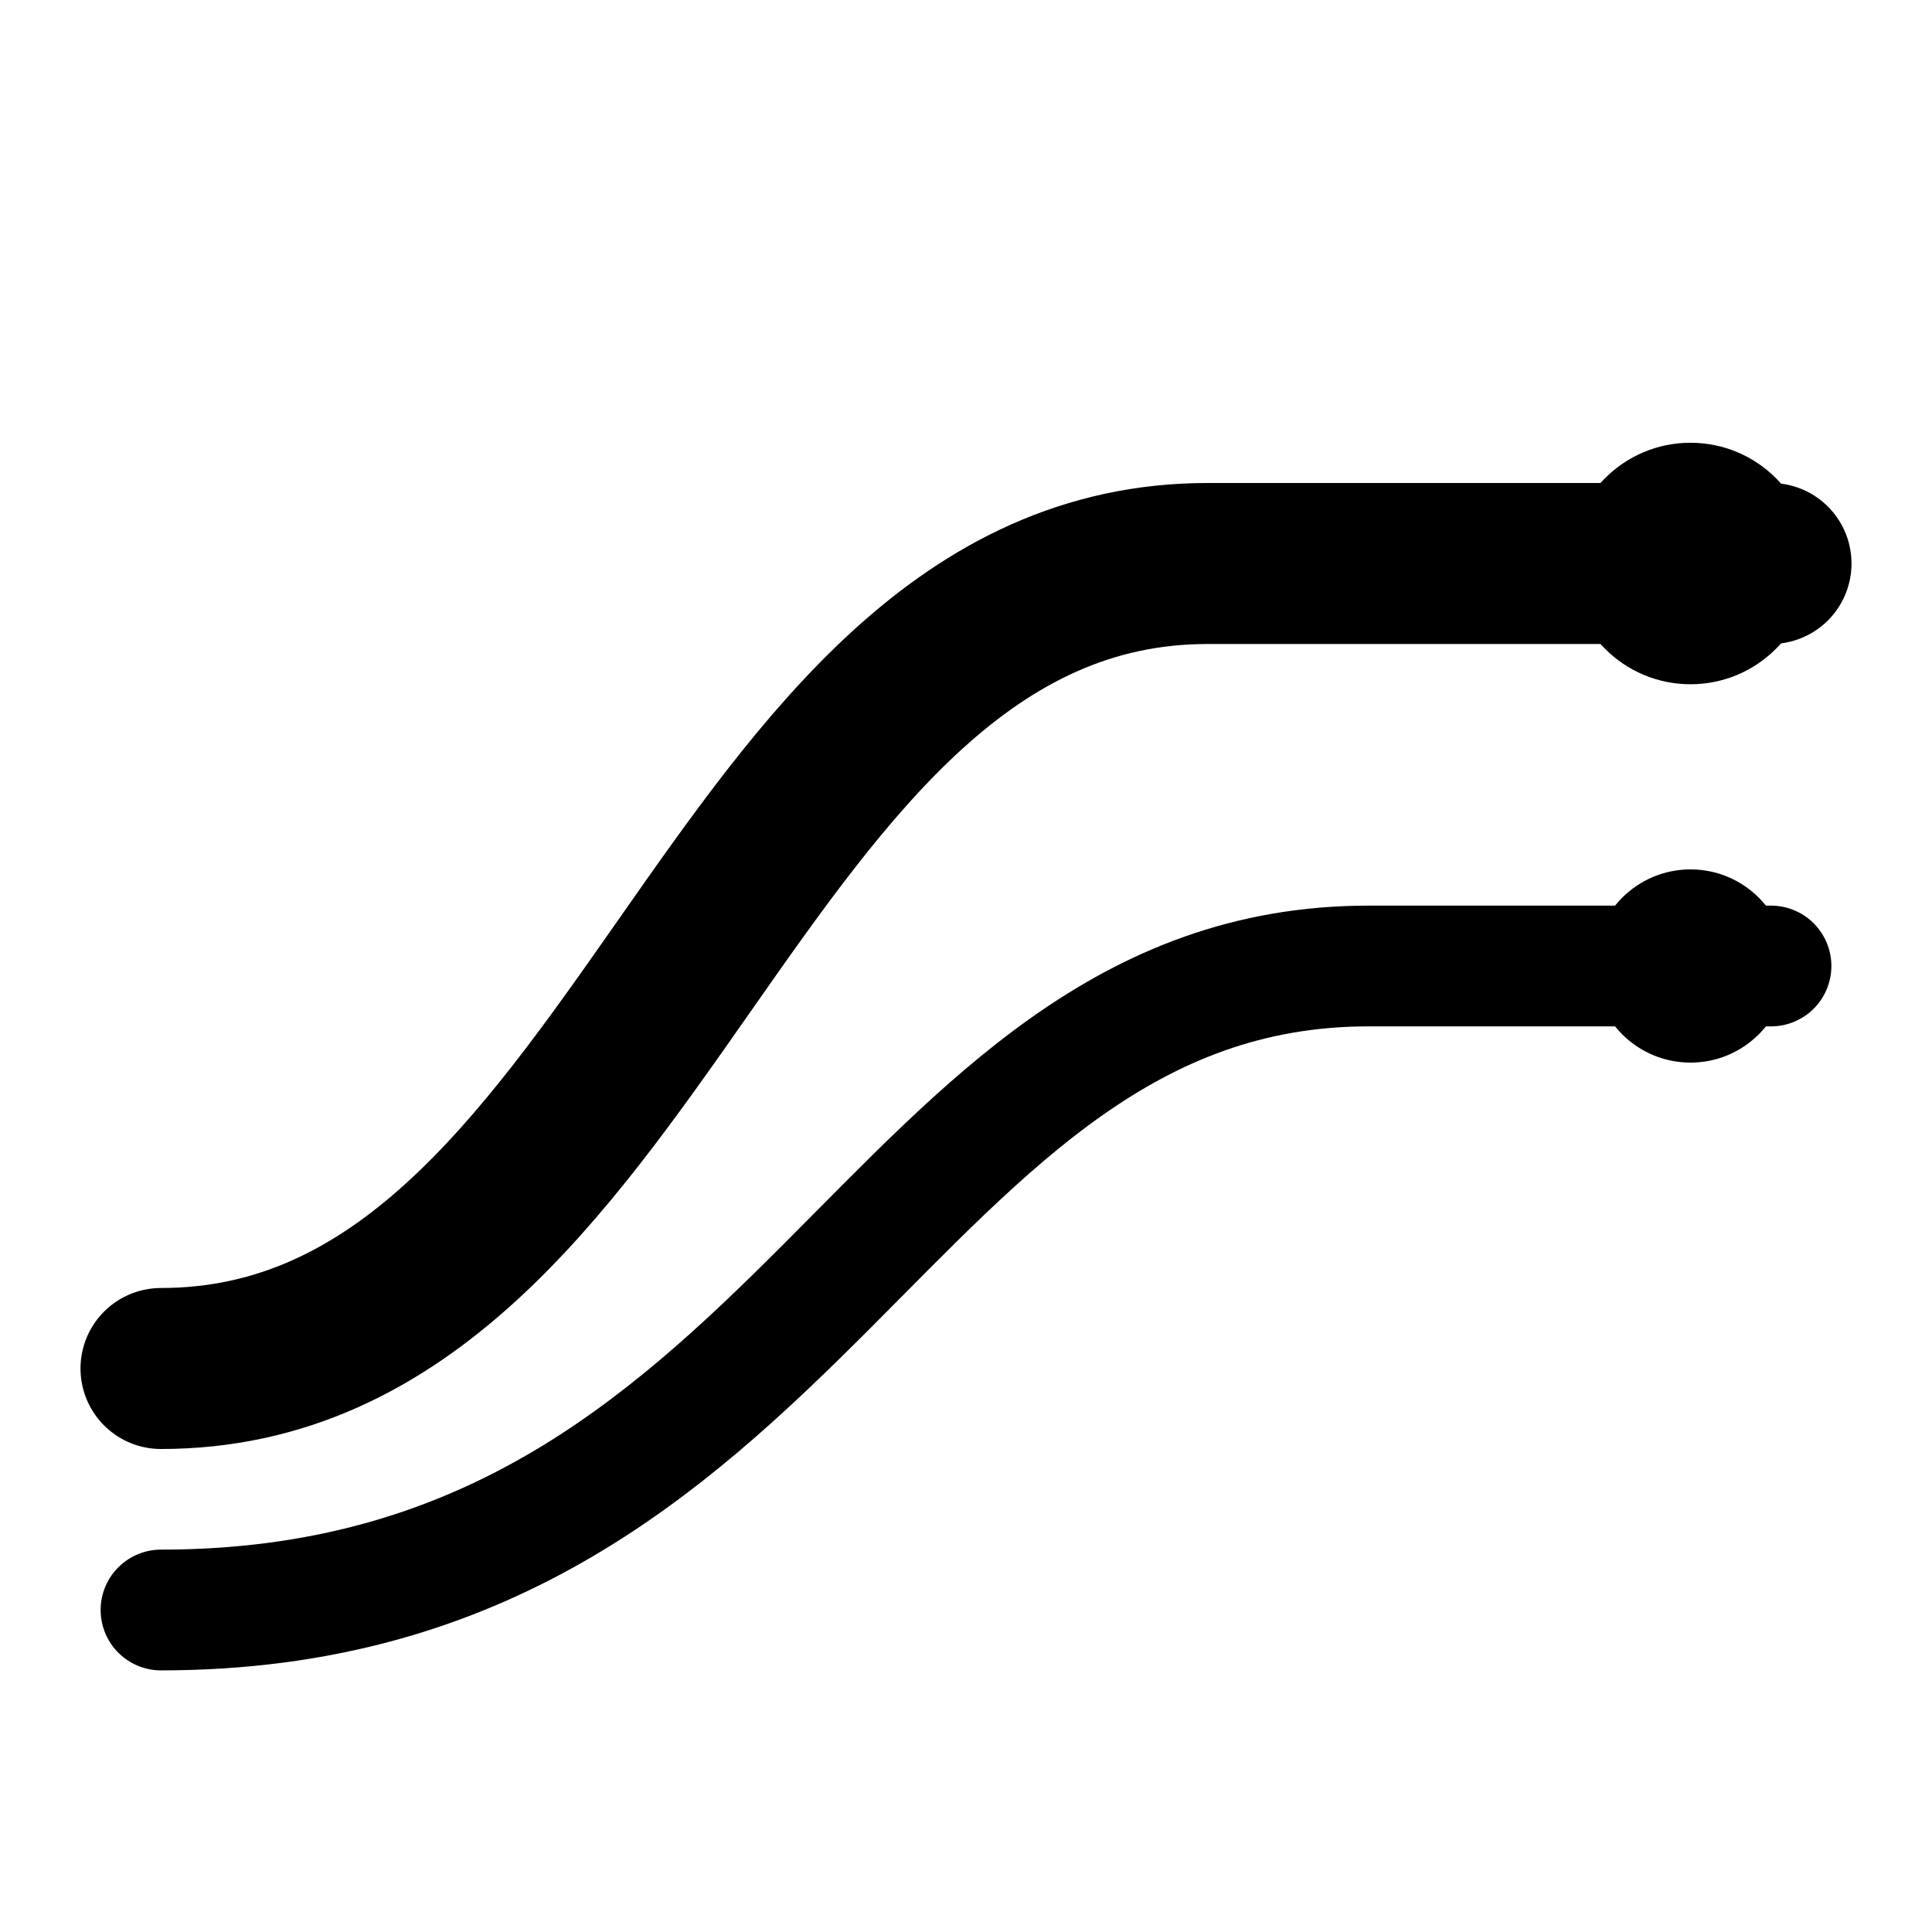
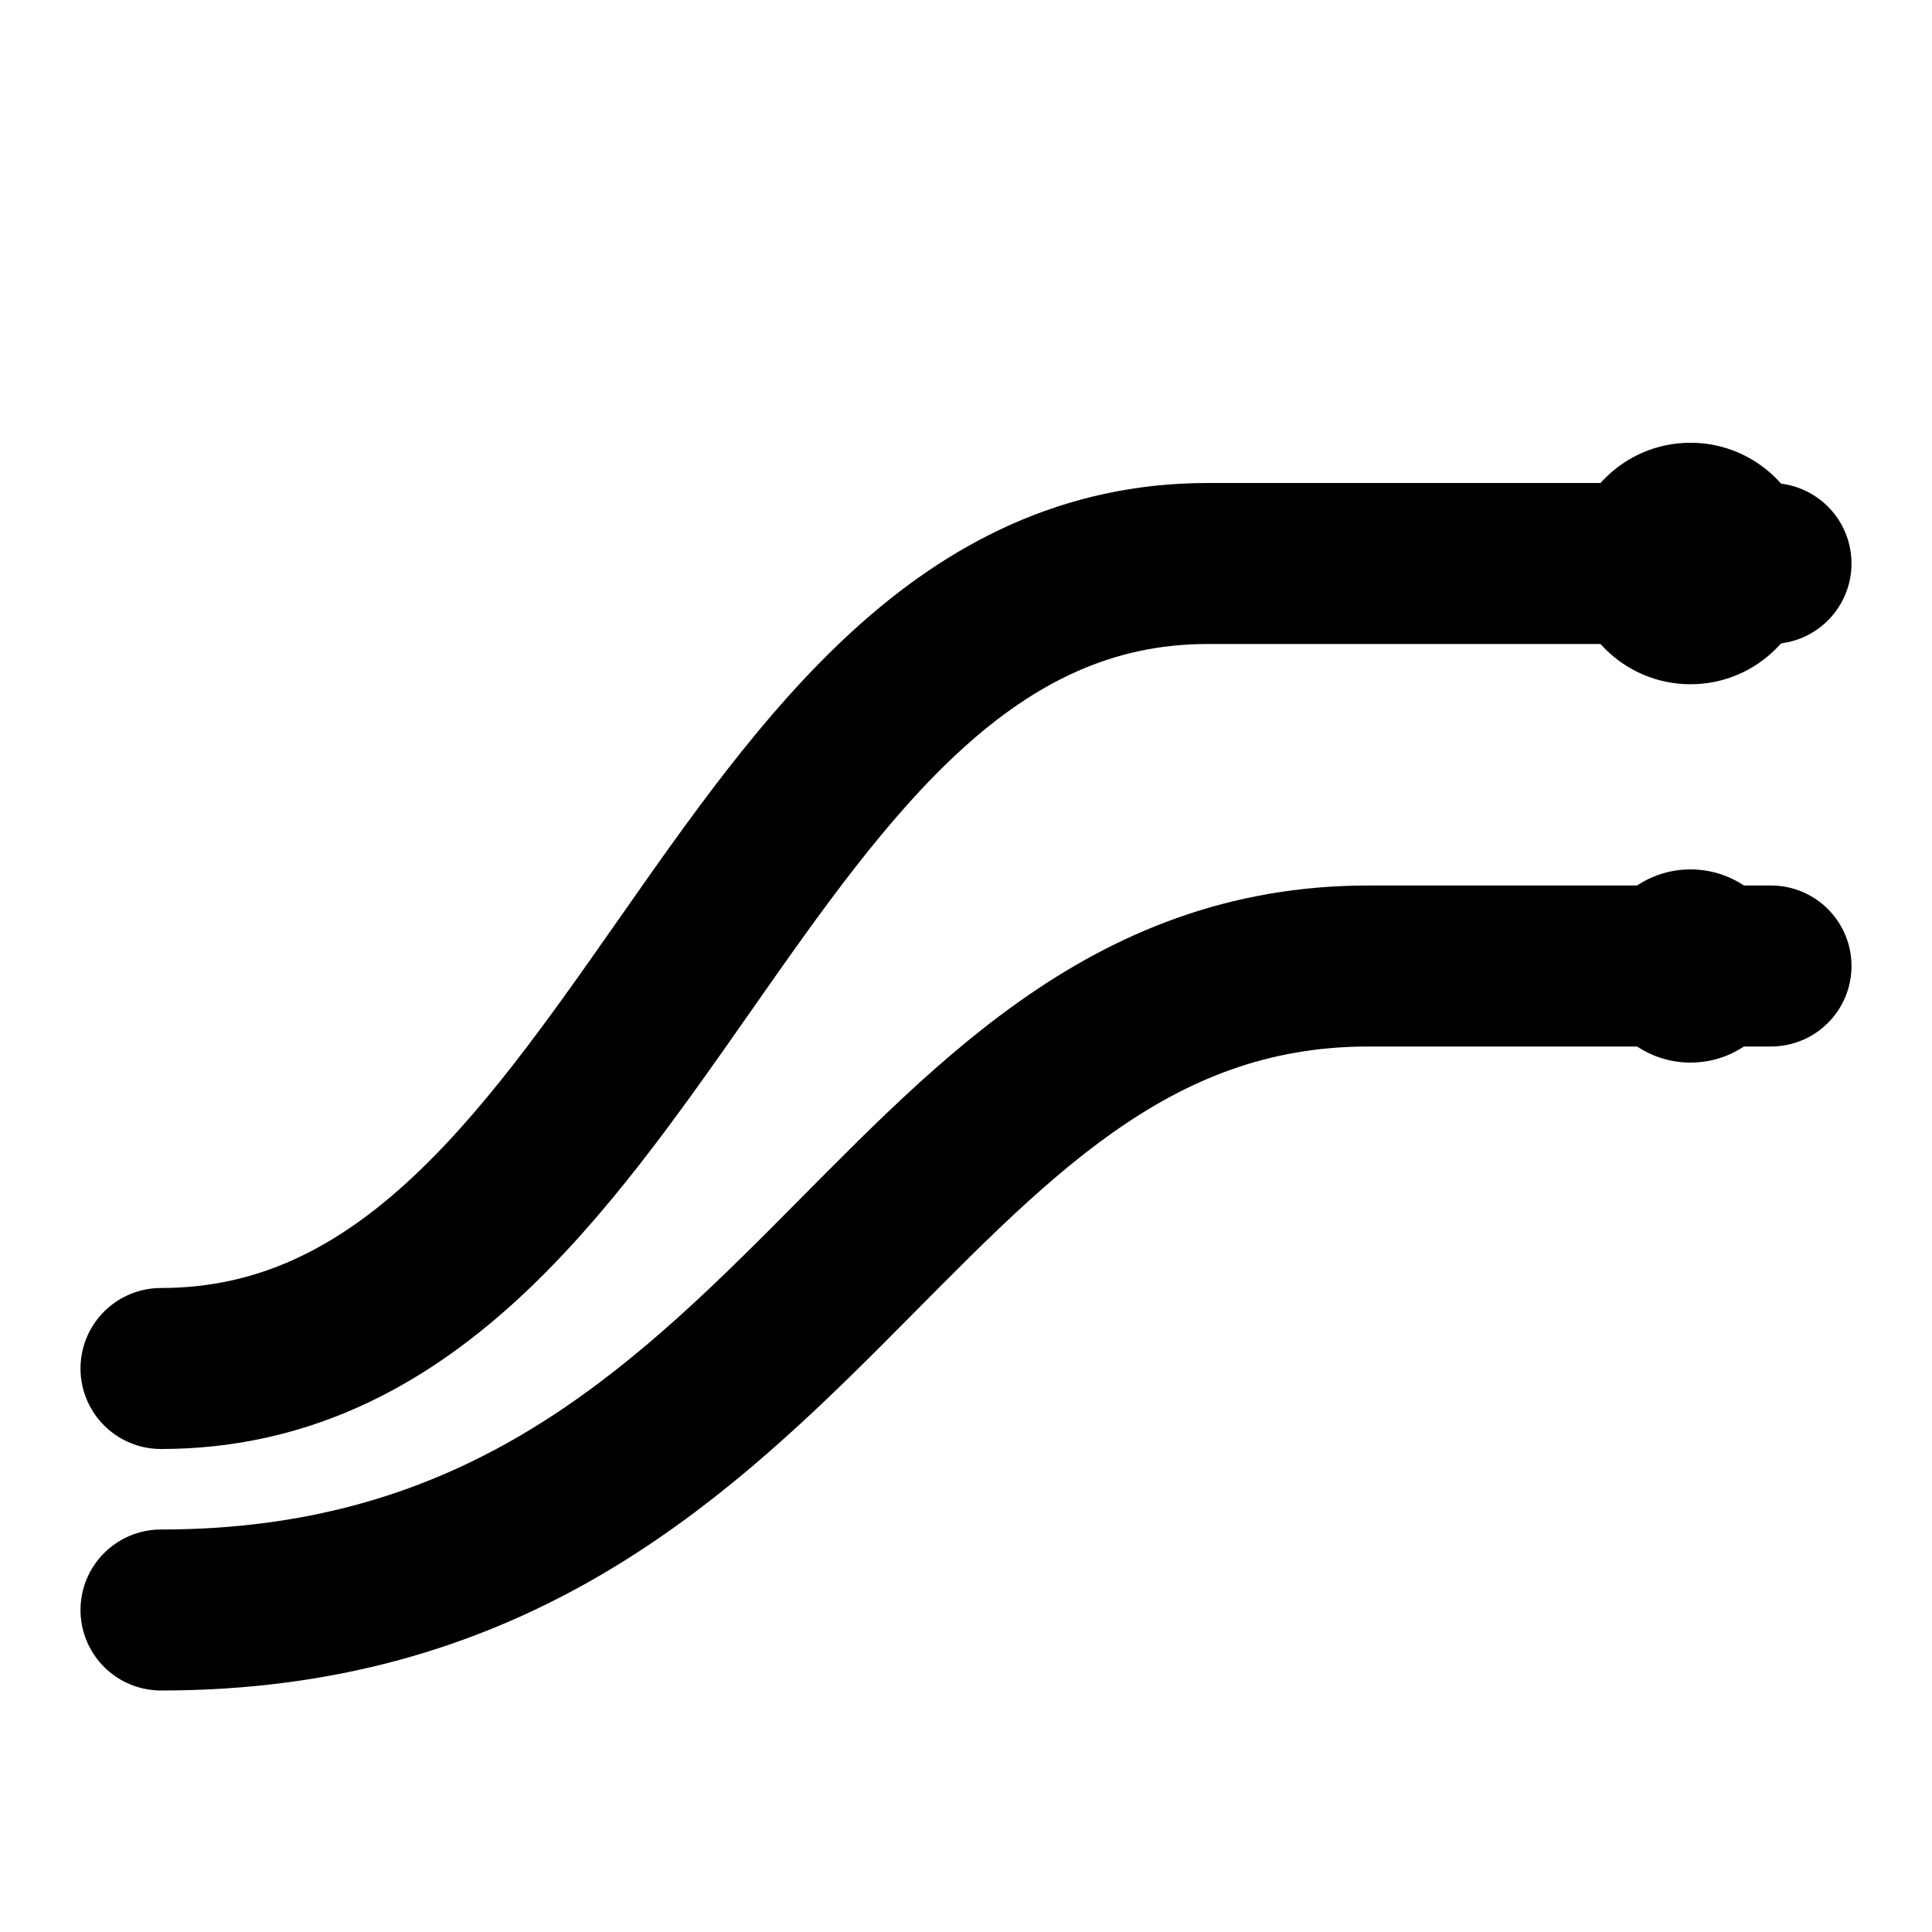
<svg xmlns="http://www.w3.org/2000/svg" width="24" height="24" viewBox="0 0 24 24" fill="none">
-   <path d="M 2 17 C 8 17 9 7 15 7 H 22" stroke="currentColor" stroke-width="2" stroke-linecap="round" />
-   <path d="M 2 20 C 10 20 11 12 17 12 H 22" stroke="currentColor" stroke-width="1.5" stroke-linecap="round" />
+   <path d="M 2 17 C 8 17 9 7 15 7 H 22" fill="none" stroke="currentColor" stroke-width="2" stroke-linecap="round" />
+   <path d="M 2 20 C 10 20 11 12 17 12 H 22" fill="none" stroke="currentColor" stroke-width="2" stroke-linecap="round" />
  <circle cx="21" cy="7" r="1.5" fill="currentColor" />
  <circle cx="21" cy="12" r="1.2" fill="currentColor" />
</svg>
